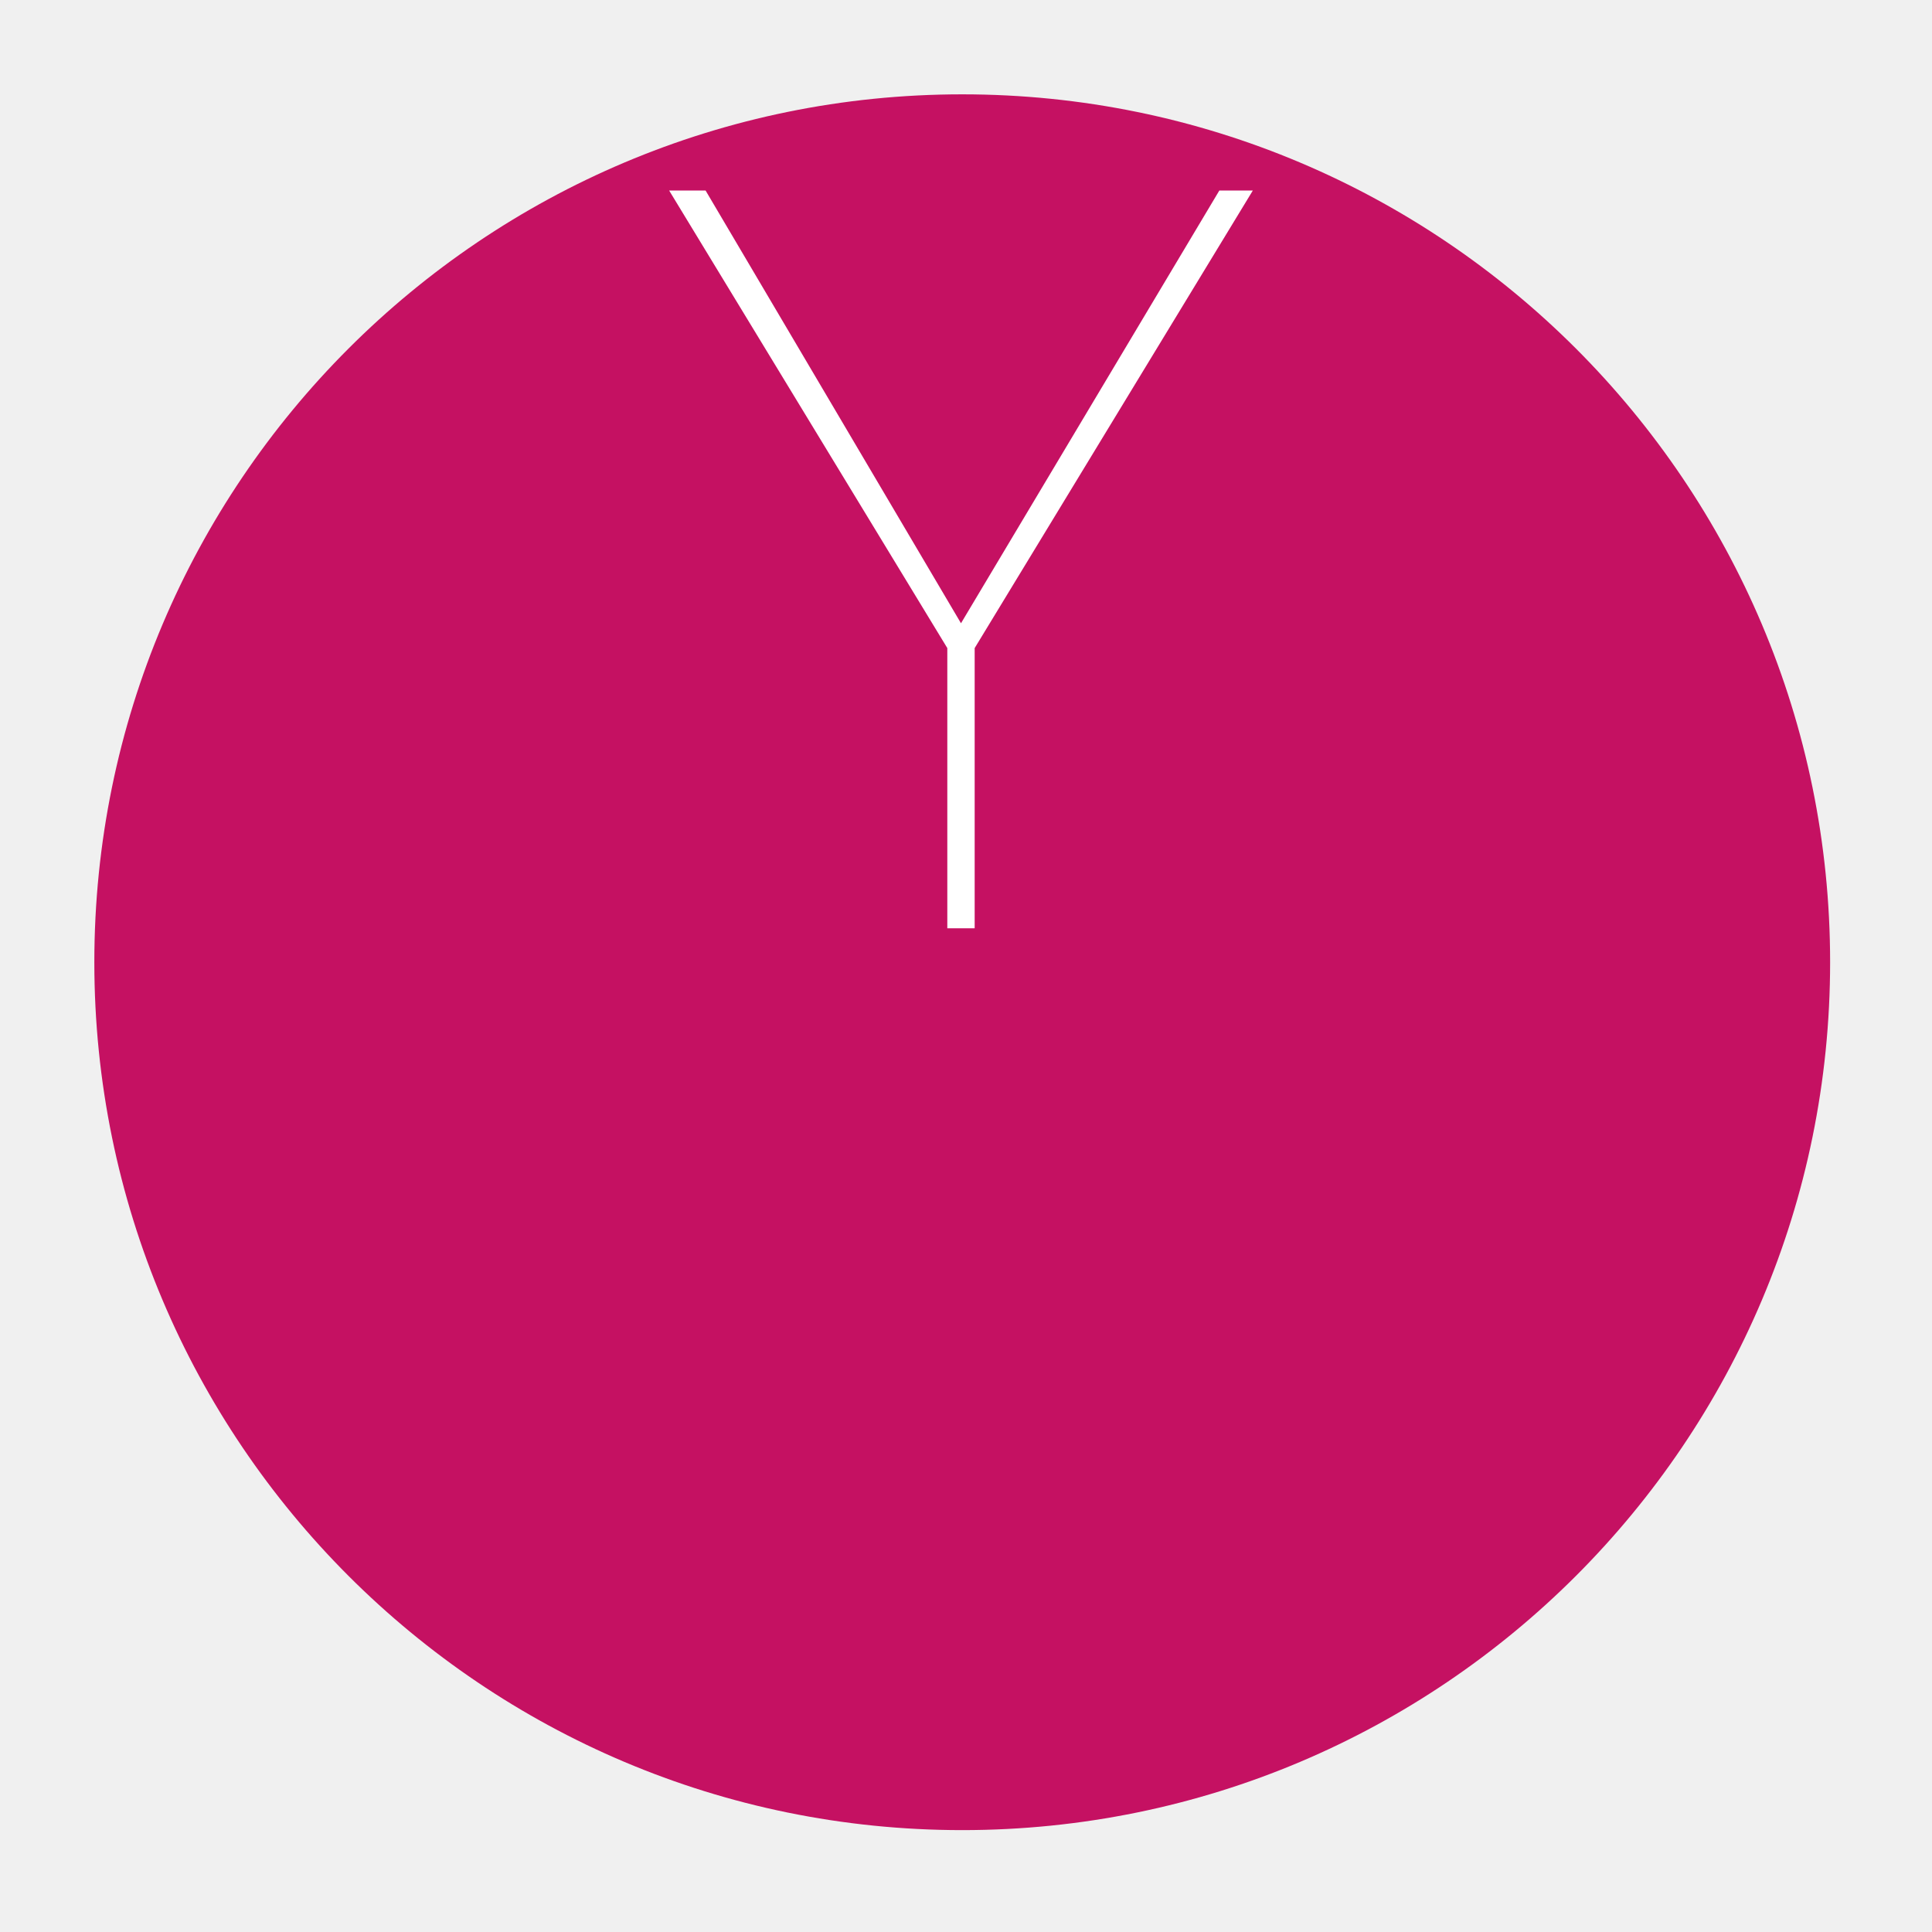
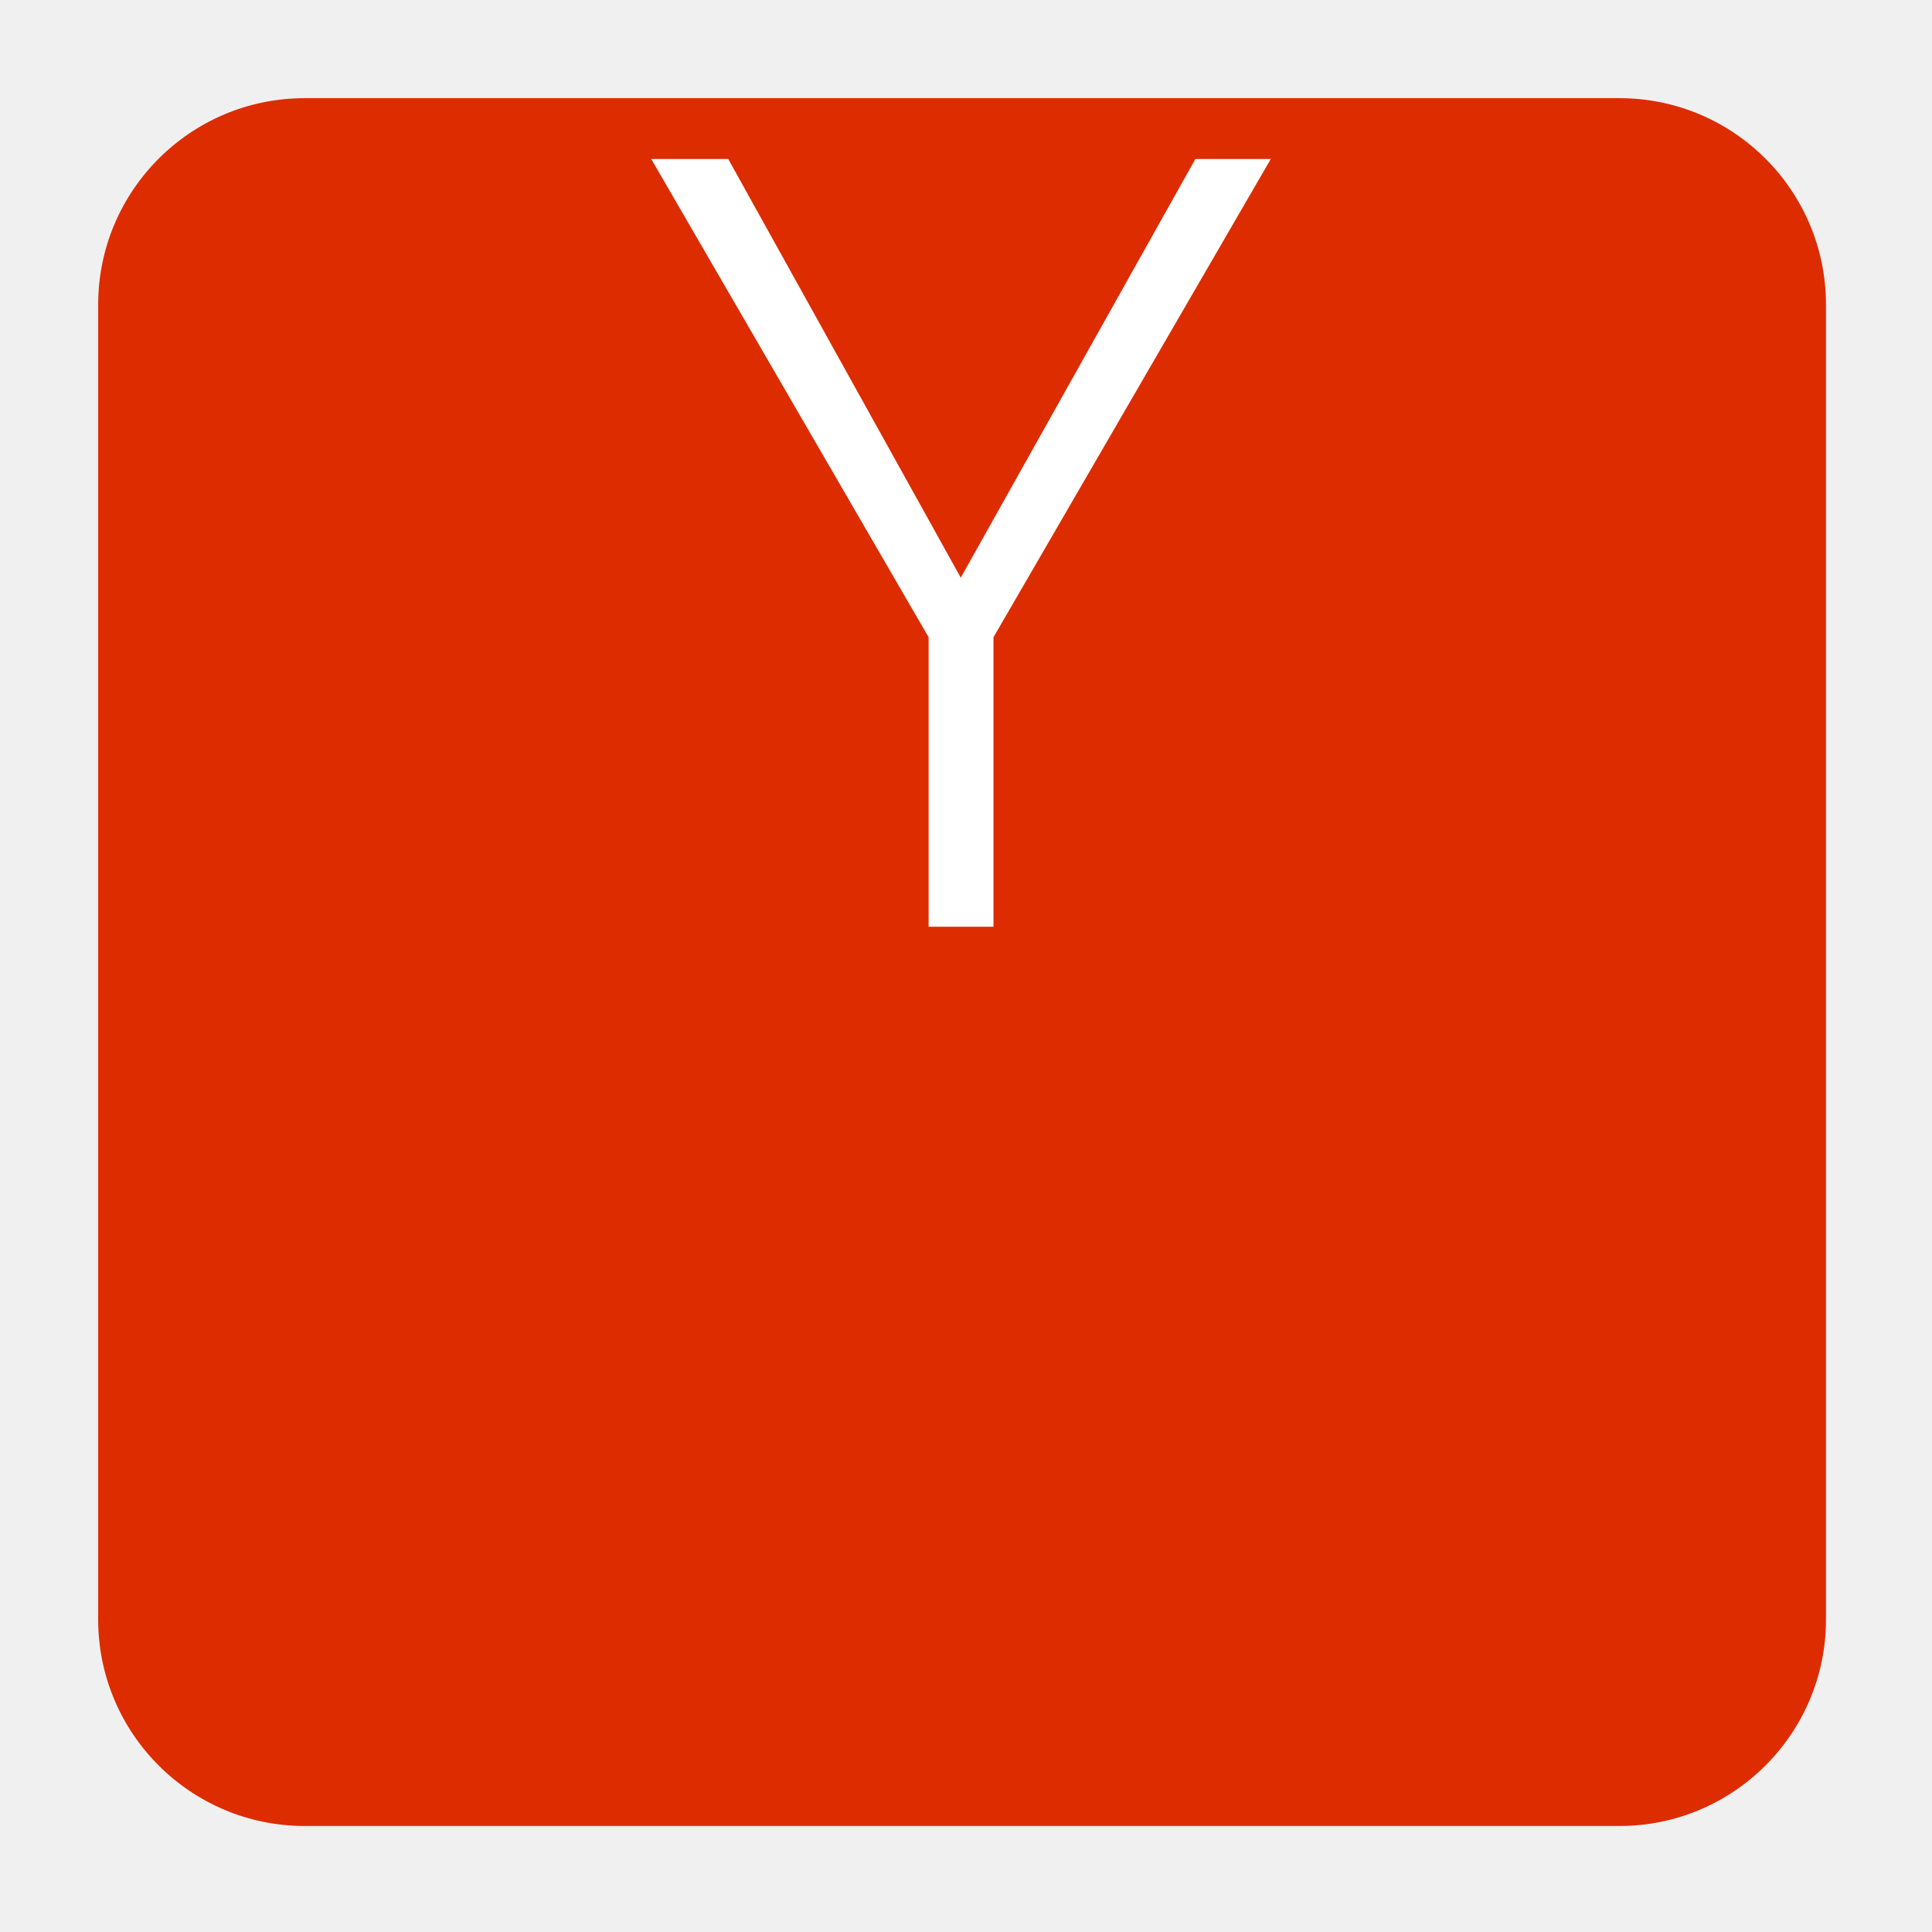
- <svg xmlns="http://www.w3.org/2000/svg" width="532" height="532" viewBox="0 0 512 512">
-   <circle cx="255" cy="255" r="230" fill="#c51162" />
-   <text x="255" y="246" alignment-baseline="central" text-anchor="middle" fill="#fff" font-size="275" font-weight="100" font-family="Roboto">Y</text>
+ <svg xmlns="http://www.w3.org/2000/svg" width="512" height="512" viewBox="0 0 492 492">
+   <rect ry="52.601" y="25" x="25" height="440" width="440" fill="#dd2c00" stroke="none" stroke-width="1.357" />
+   <text fill="#ffffff" text-anchor="middle" font-family="Roboto" font-weight="300" font-size="275" alignment-baseline="central" y="236" x="245">Y</text>
</svg>
